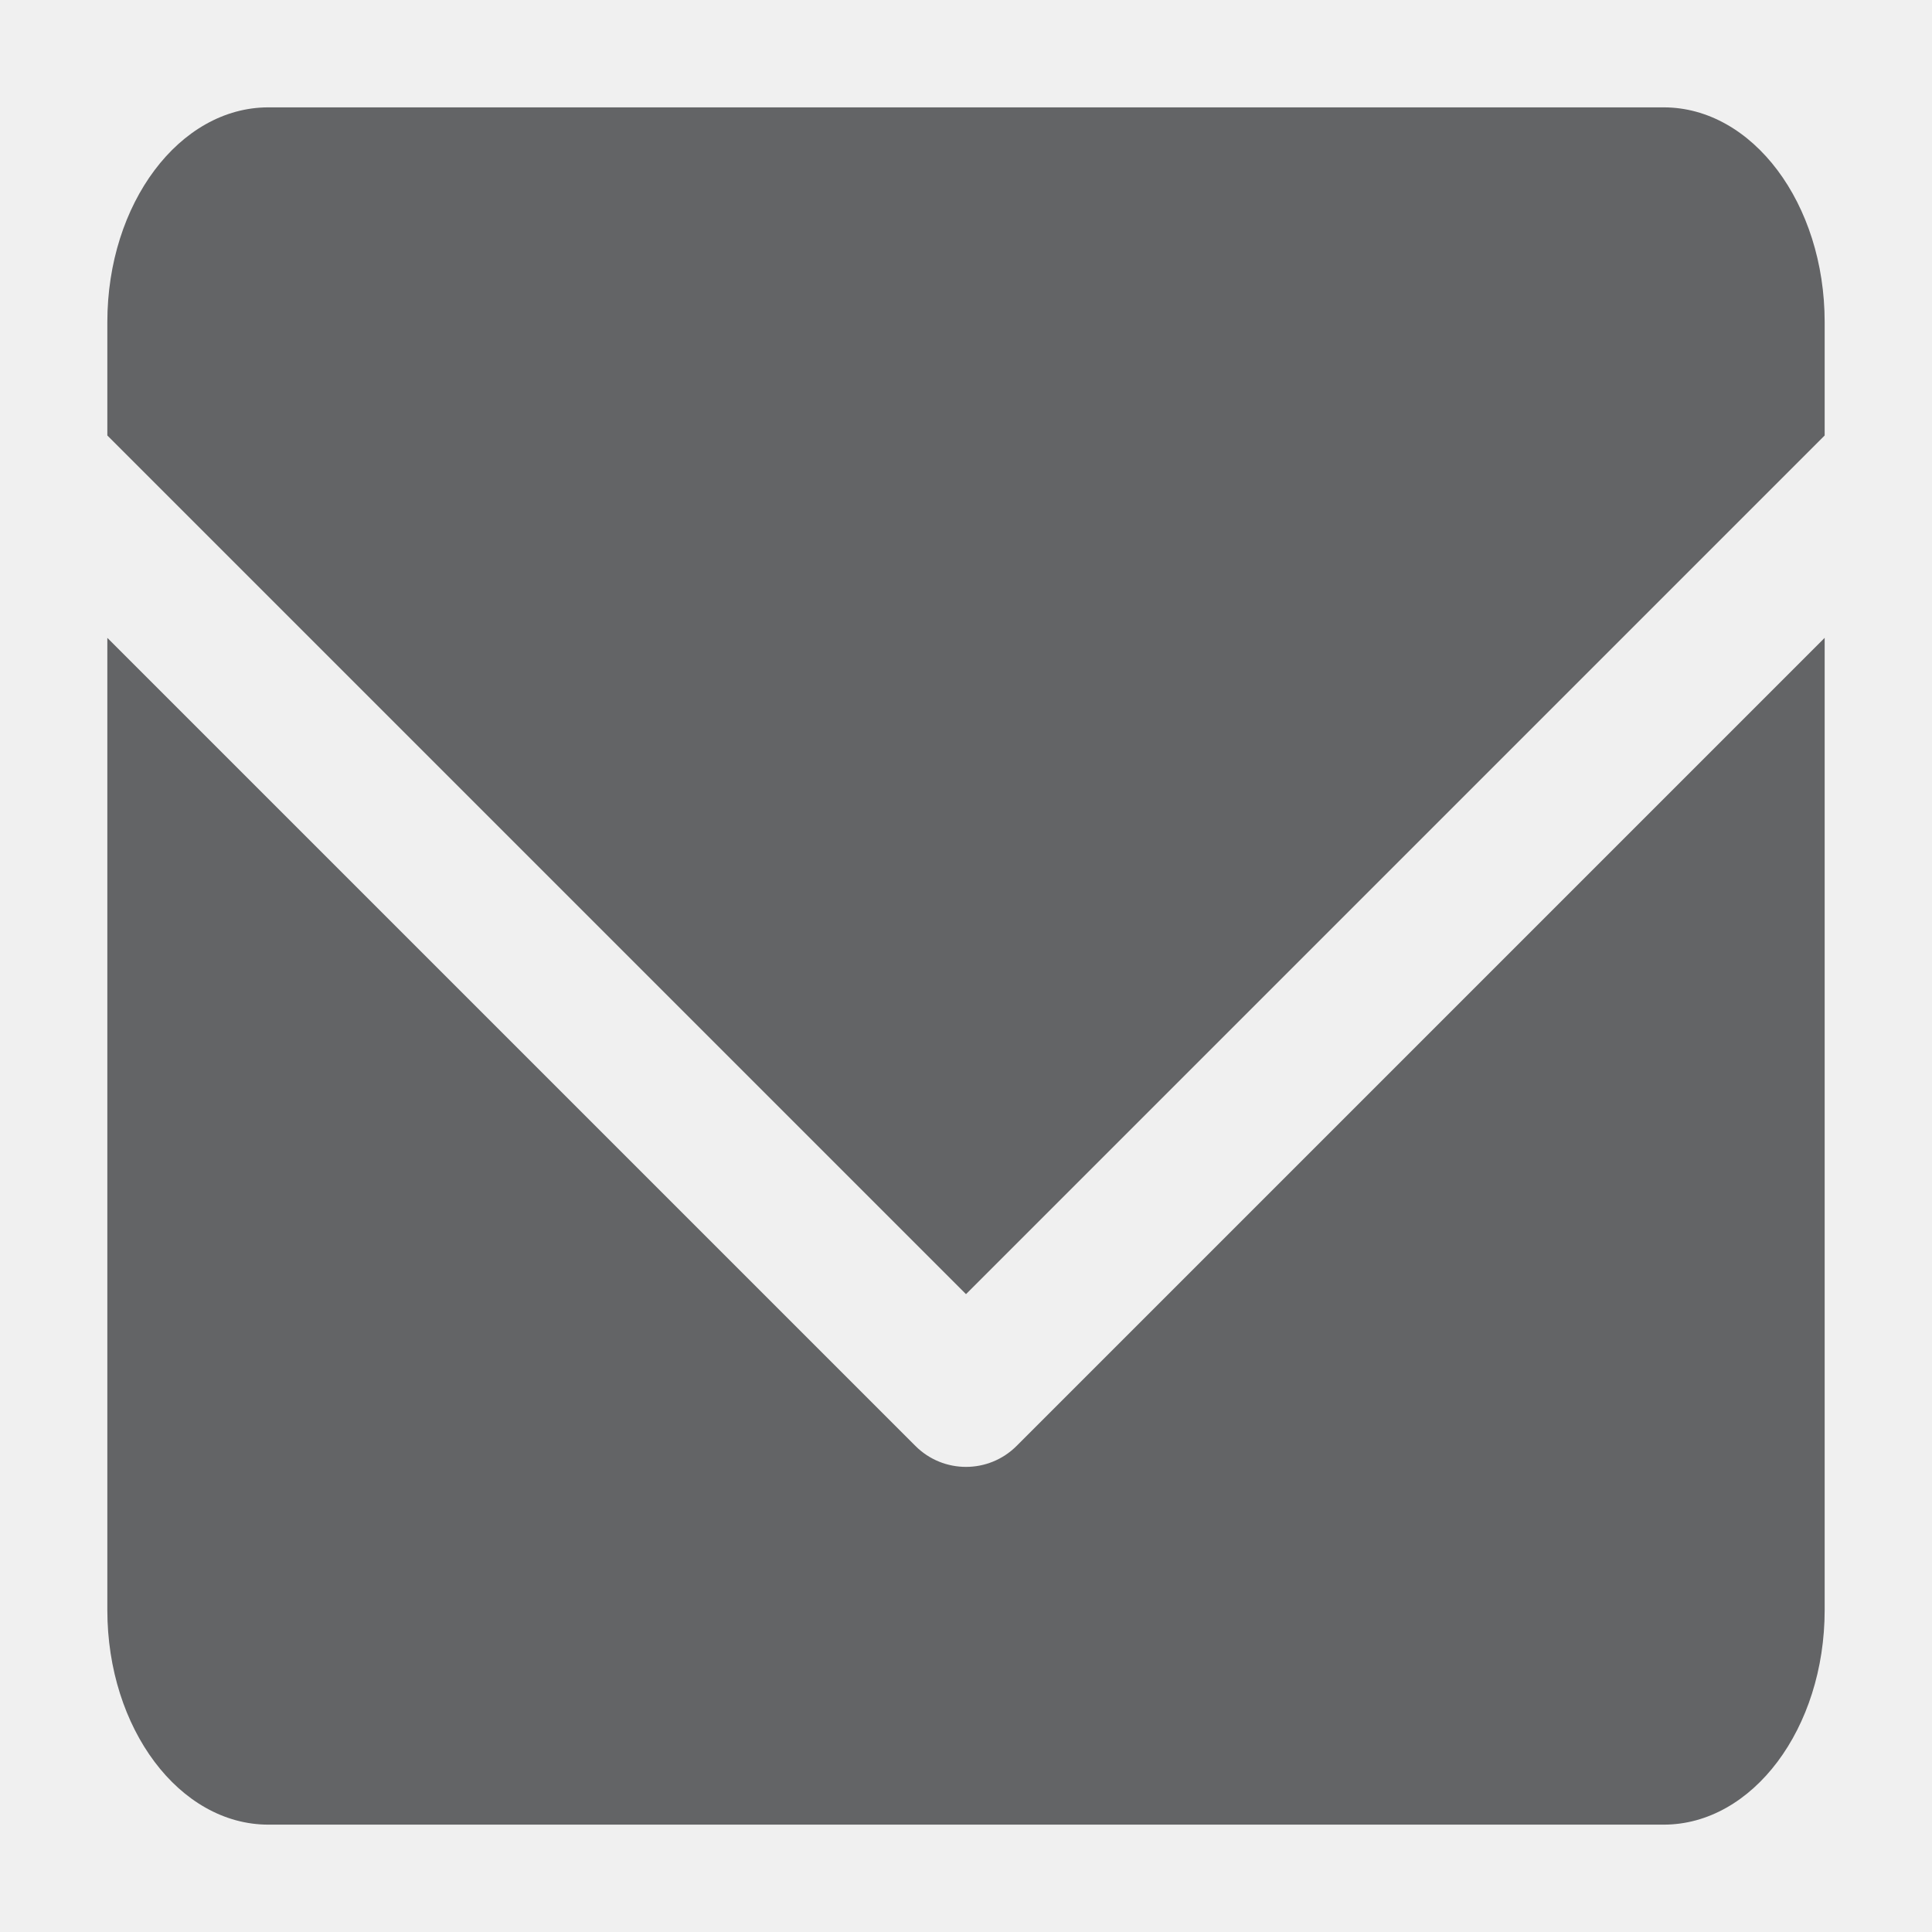
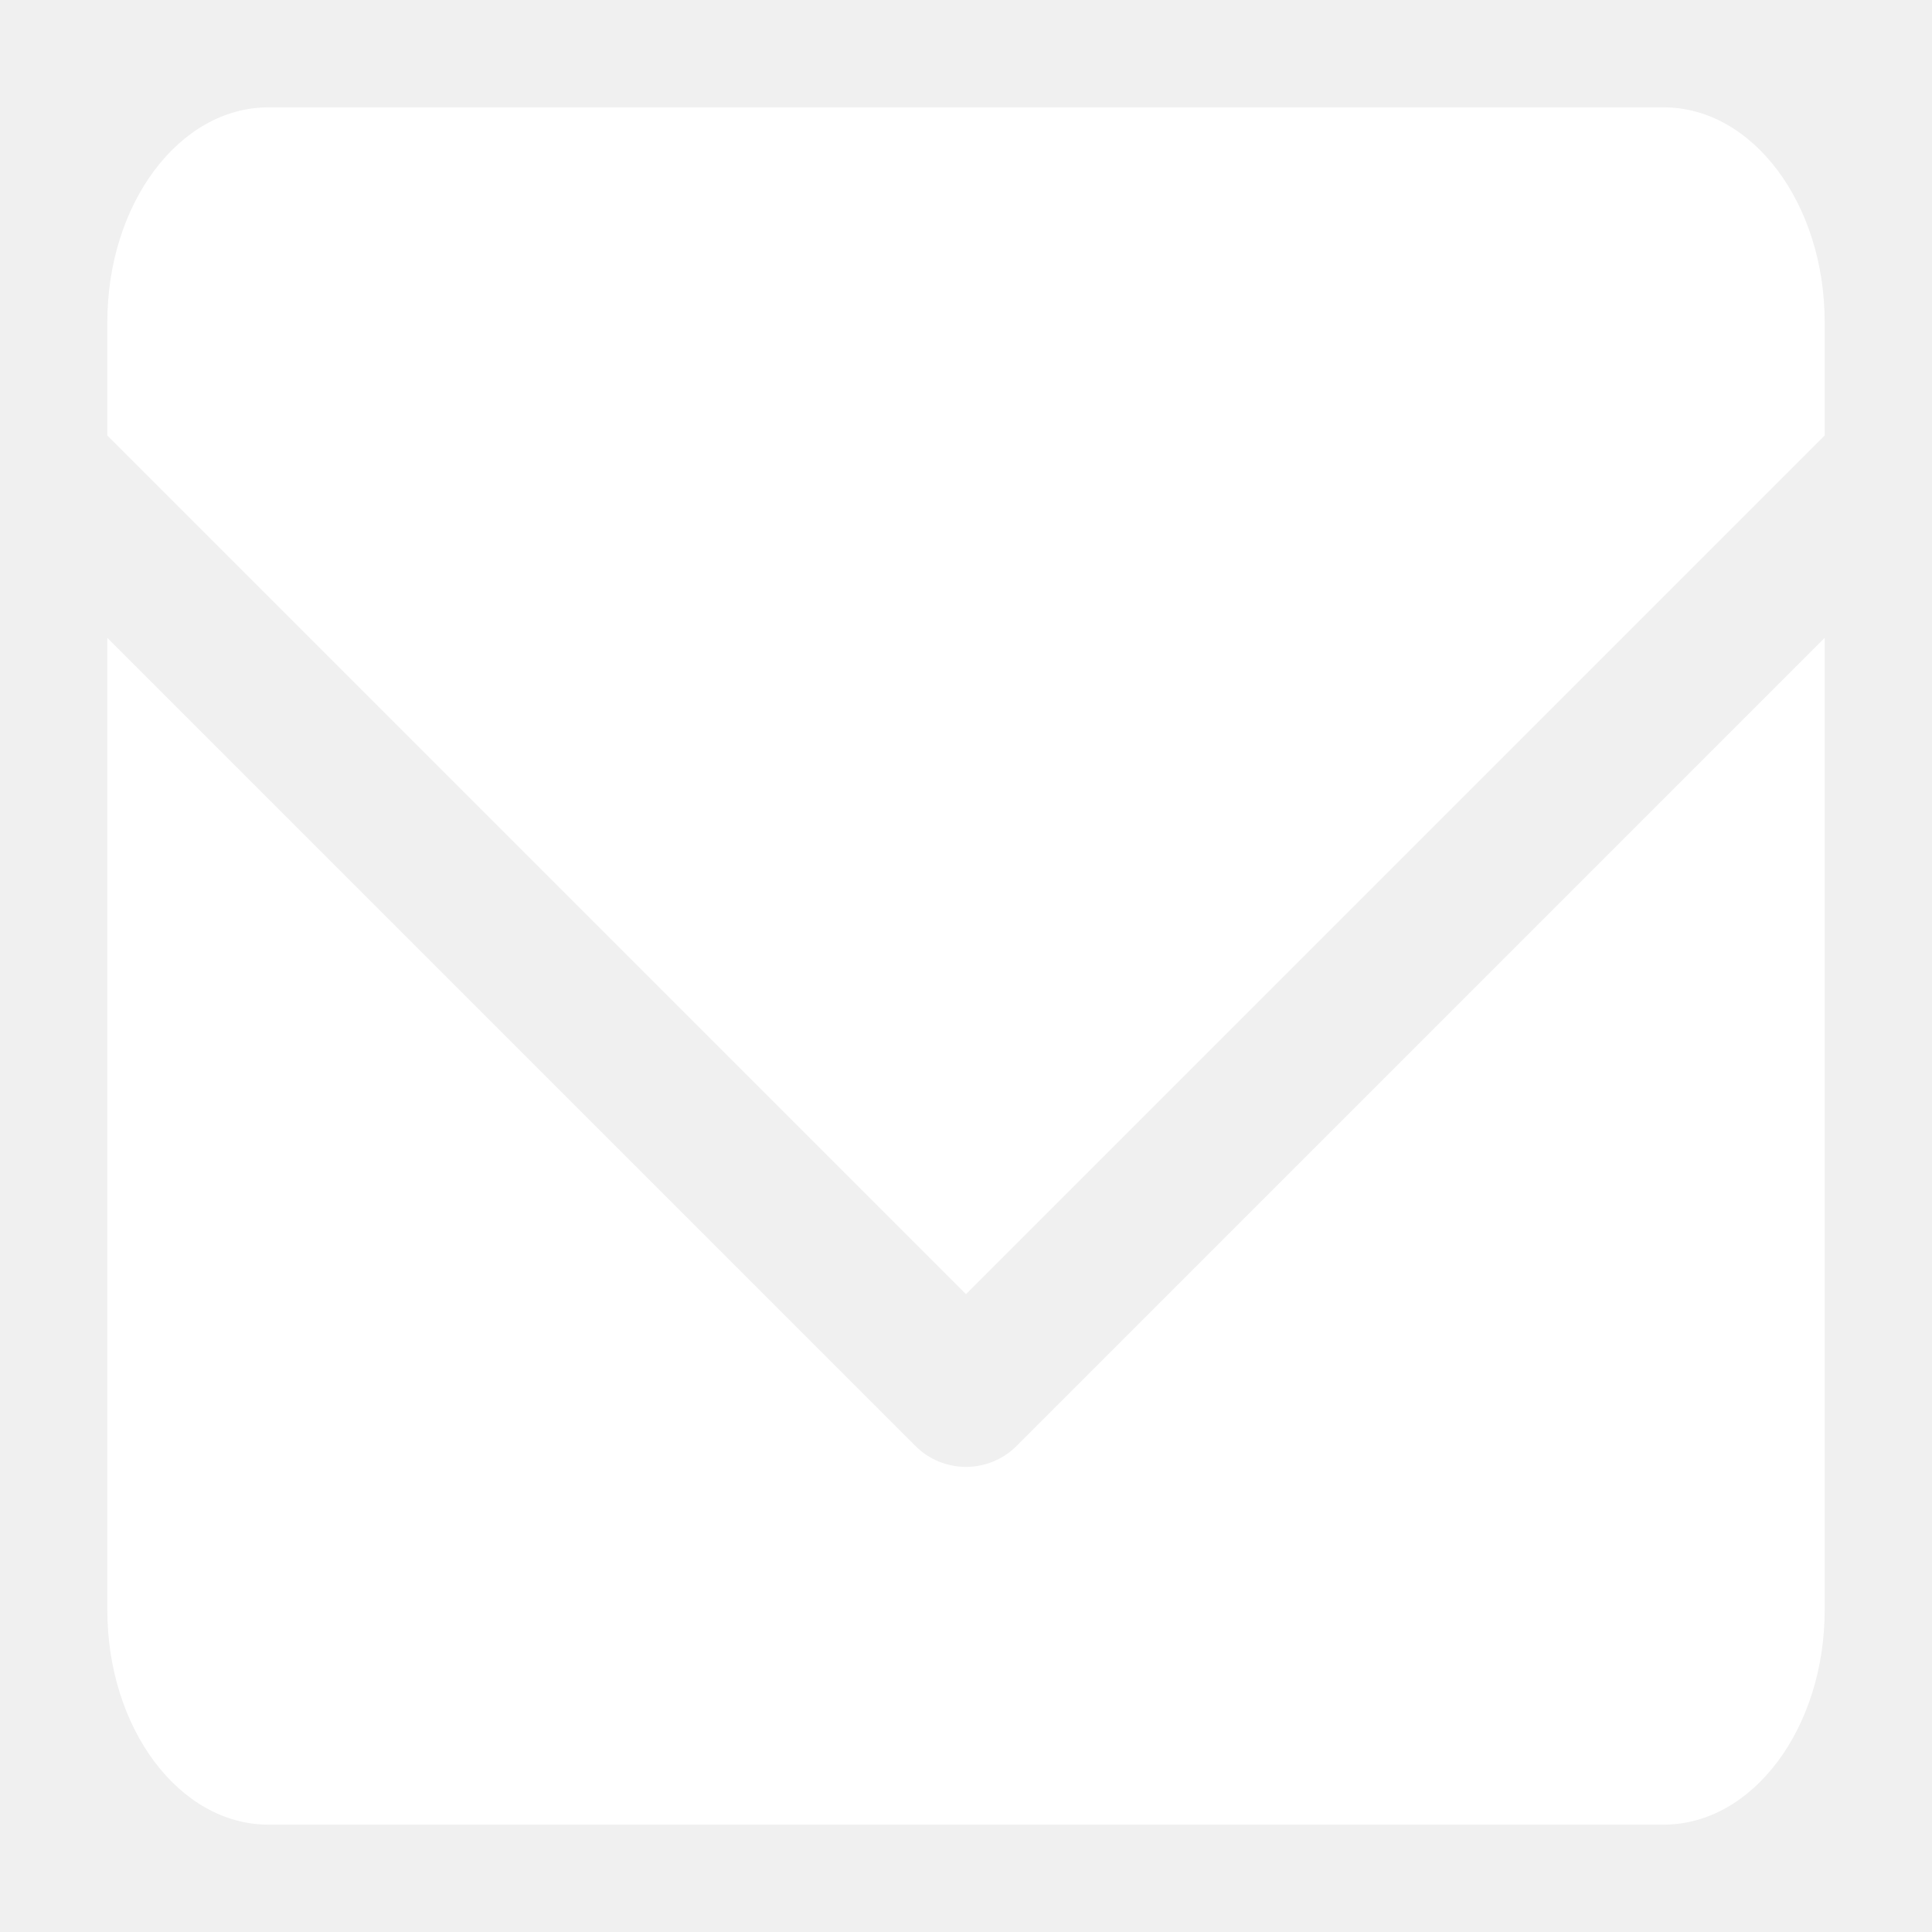
<svg xmlns="http://www.w3.org/2000/svg" version="1.1" id="Rounded_point" x="0px" y="0px" width="81px" height="81px" viewBox="0 0 81 81" enable-background="new 0 0 81 81" xml:space="preserve">
  <g>
-     <path fill="#636466" stroke="none" d="M42.621,60.621C42.035,61.207,41.268,61.5,40.5,61.5s-1.536-0.293-2.121-0.879L4.5,26.743v40.758   c0,4.968,3.023,8.998,6.753,8.998h58.496c3.728,0,6.751-4.03,6.751-8.998V26.742L42.621,60.621z" />
-     <path fill="#636466" stroke="none" d="M40.5,54.258l36-36v-4.754c0-4.973-3.023-9.003-6.751-9.003H11.253c-3.73,0-6.753,4.031-6.753,9.003v4.754   L40.5,54.258z" />
+     <path fill="#fff" stroke="none" d="M42.621,60.621C42.035,61.207,41.268,61.5,40.5,61.5s-1.536-0.293-2.121-0.879L4.5,26.743v40.758   c0,4.968,3.023,8.998,6.753,8.998h58.496c3.728,0,6.751-4.03,6.751-8.998V26.742L42.621,60.621z" />
+     <path fill="#fff" stroke="none" d="M40.5,54.258l36-36v-4.754c0-4.973-3.023-9.003-6.751-9.003H11.253c-3.73,0-6.753,4.031-6.753,9.003v4.754   L40.5,54.258z" />
  </g>
</svg>
